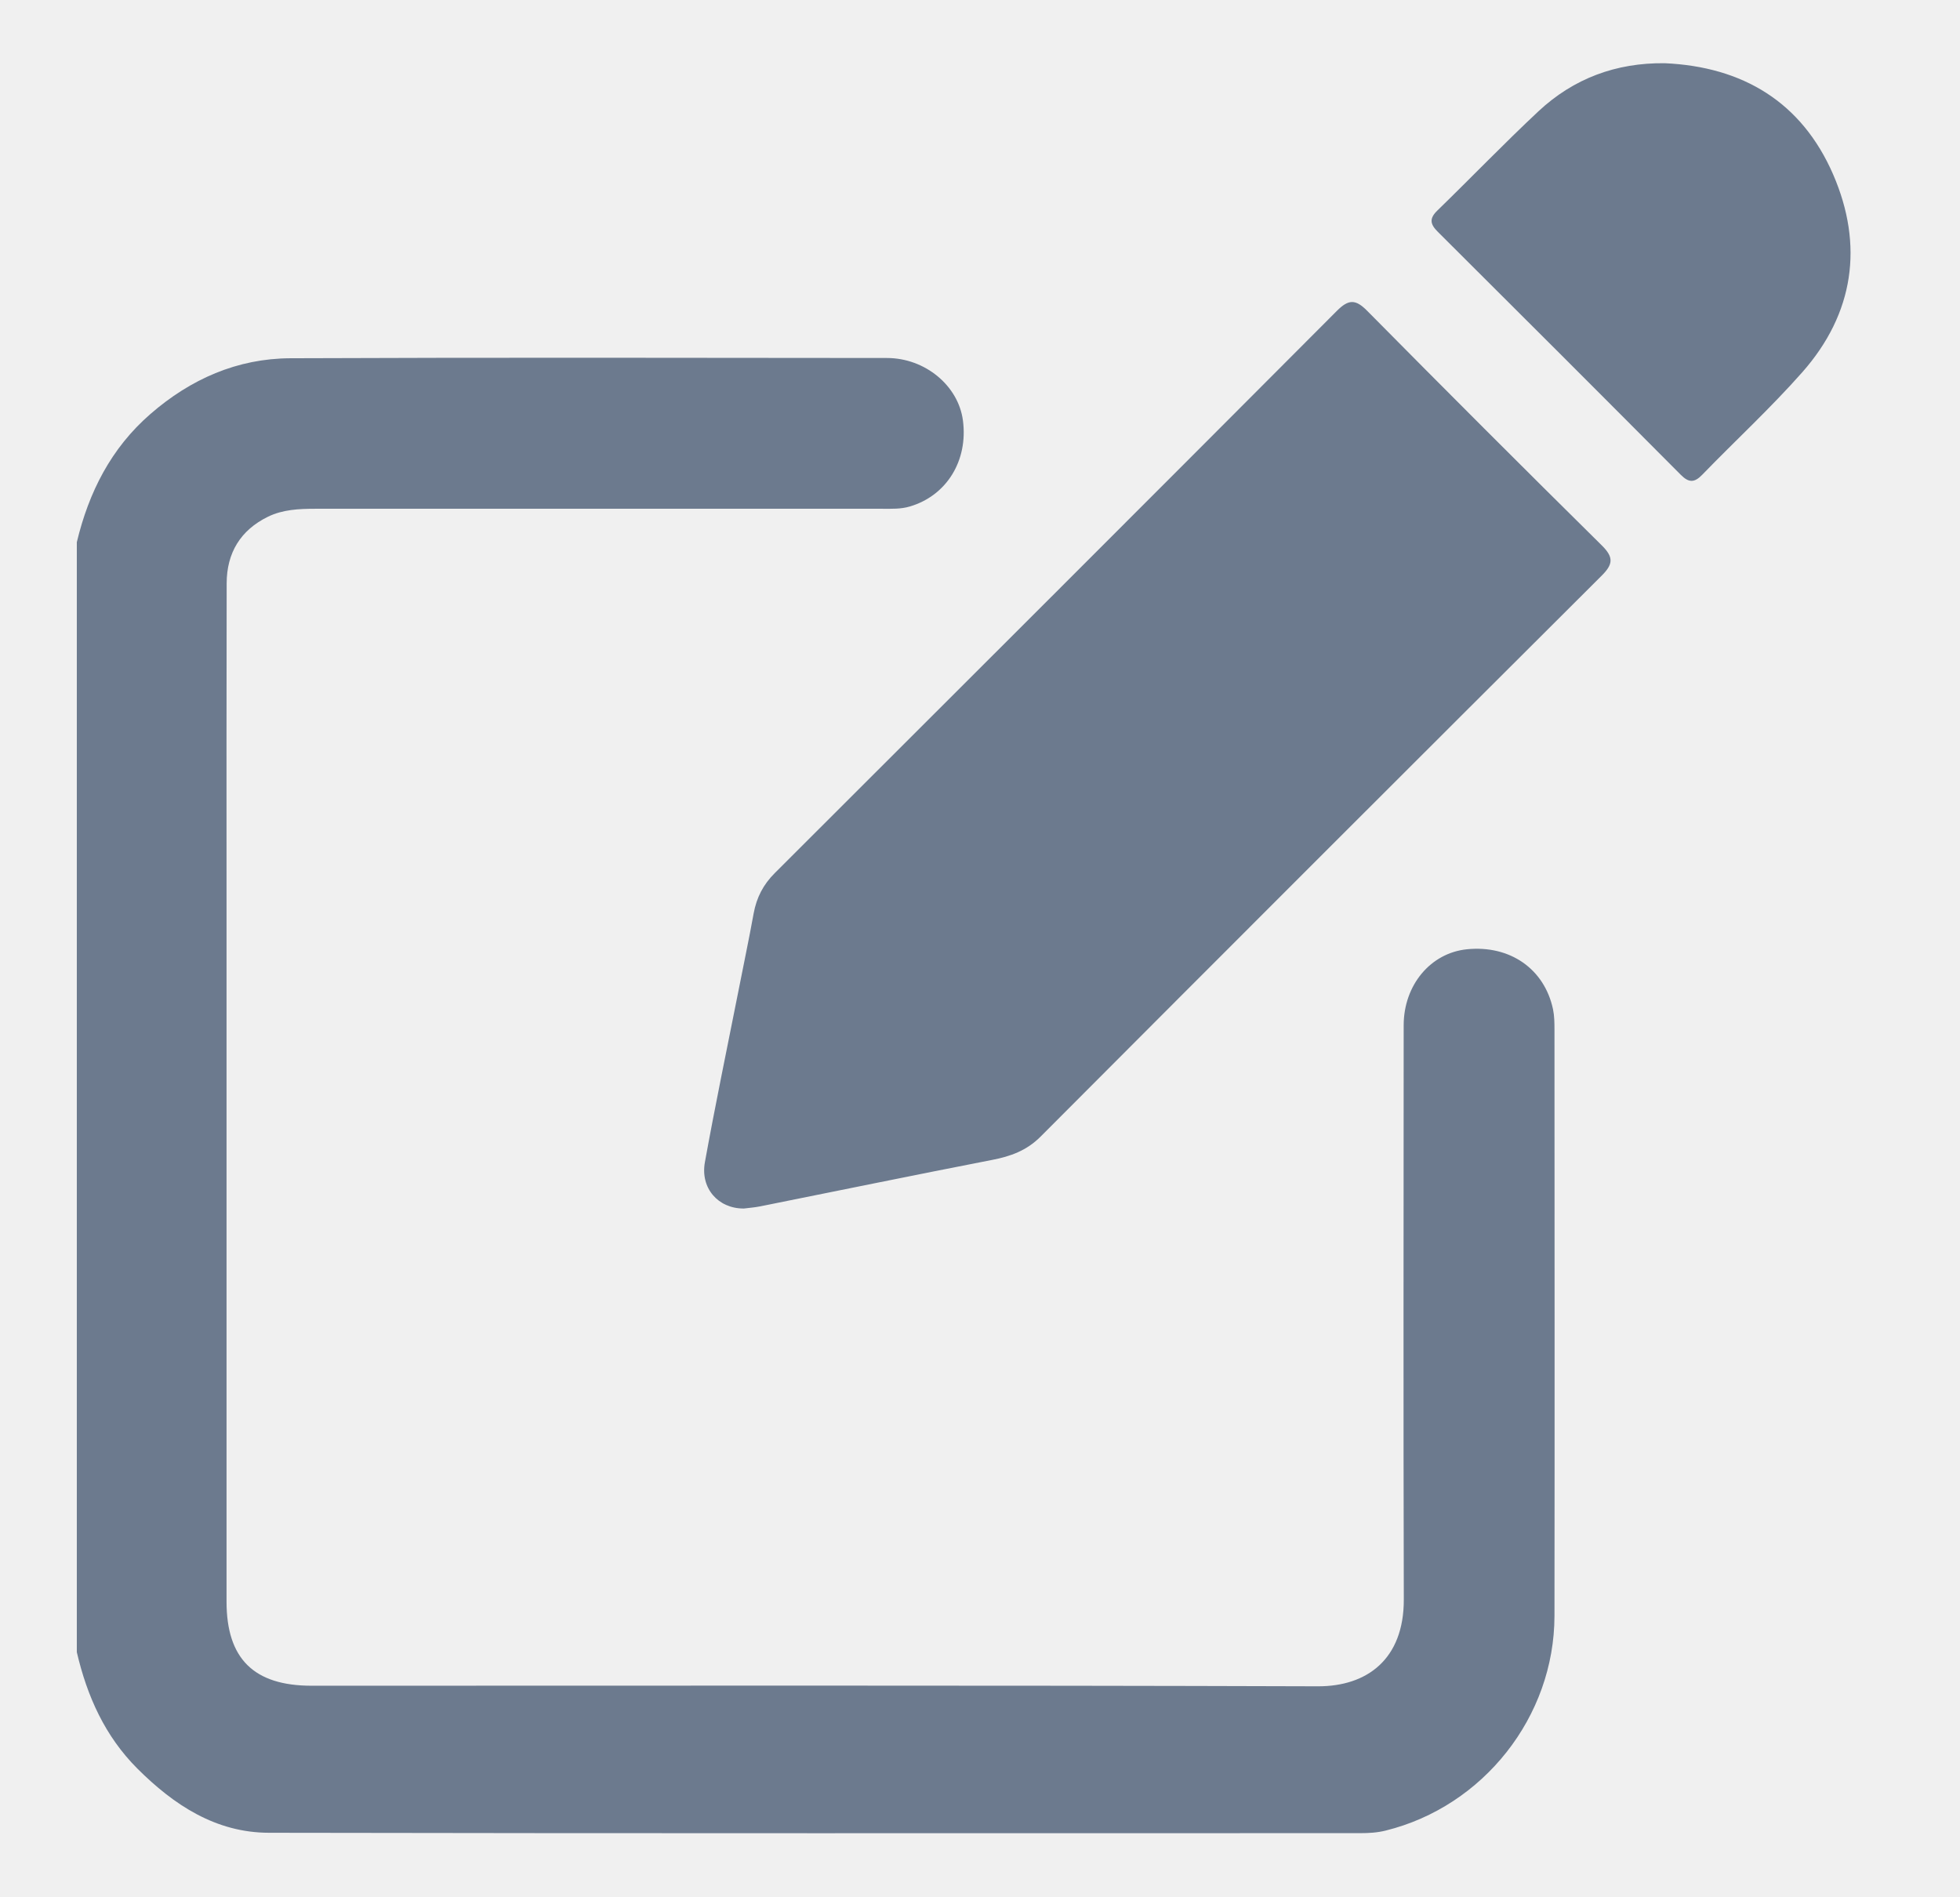
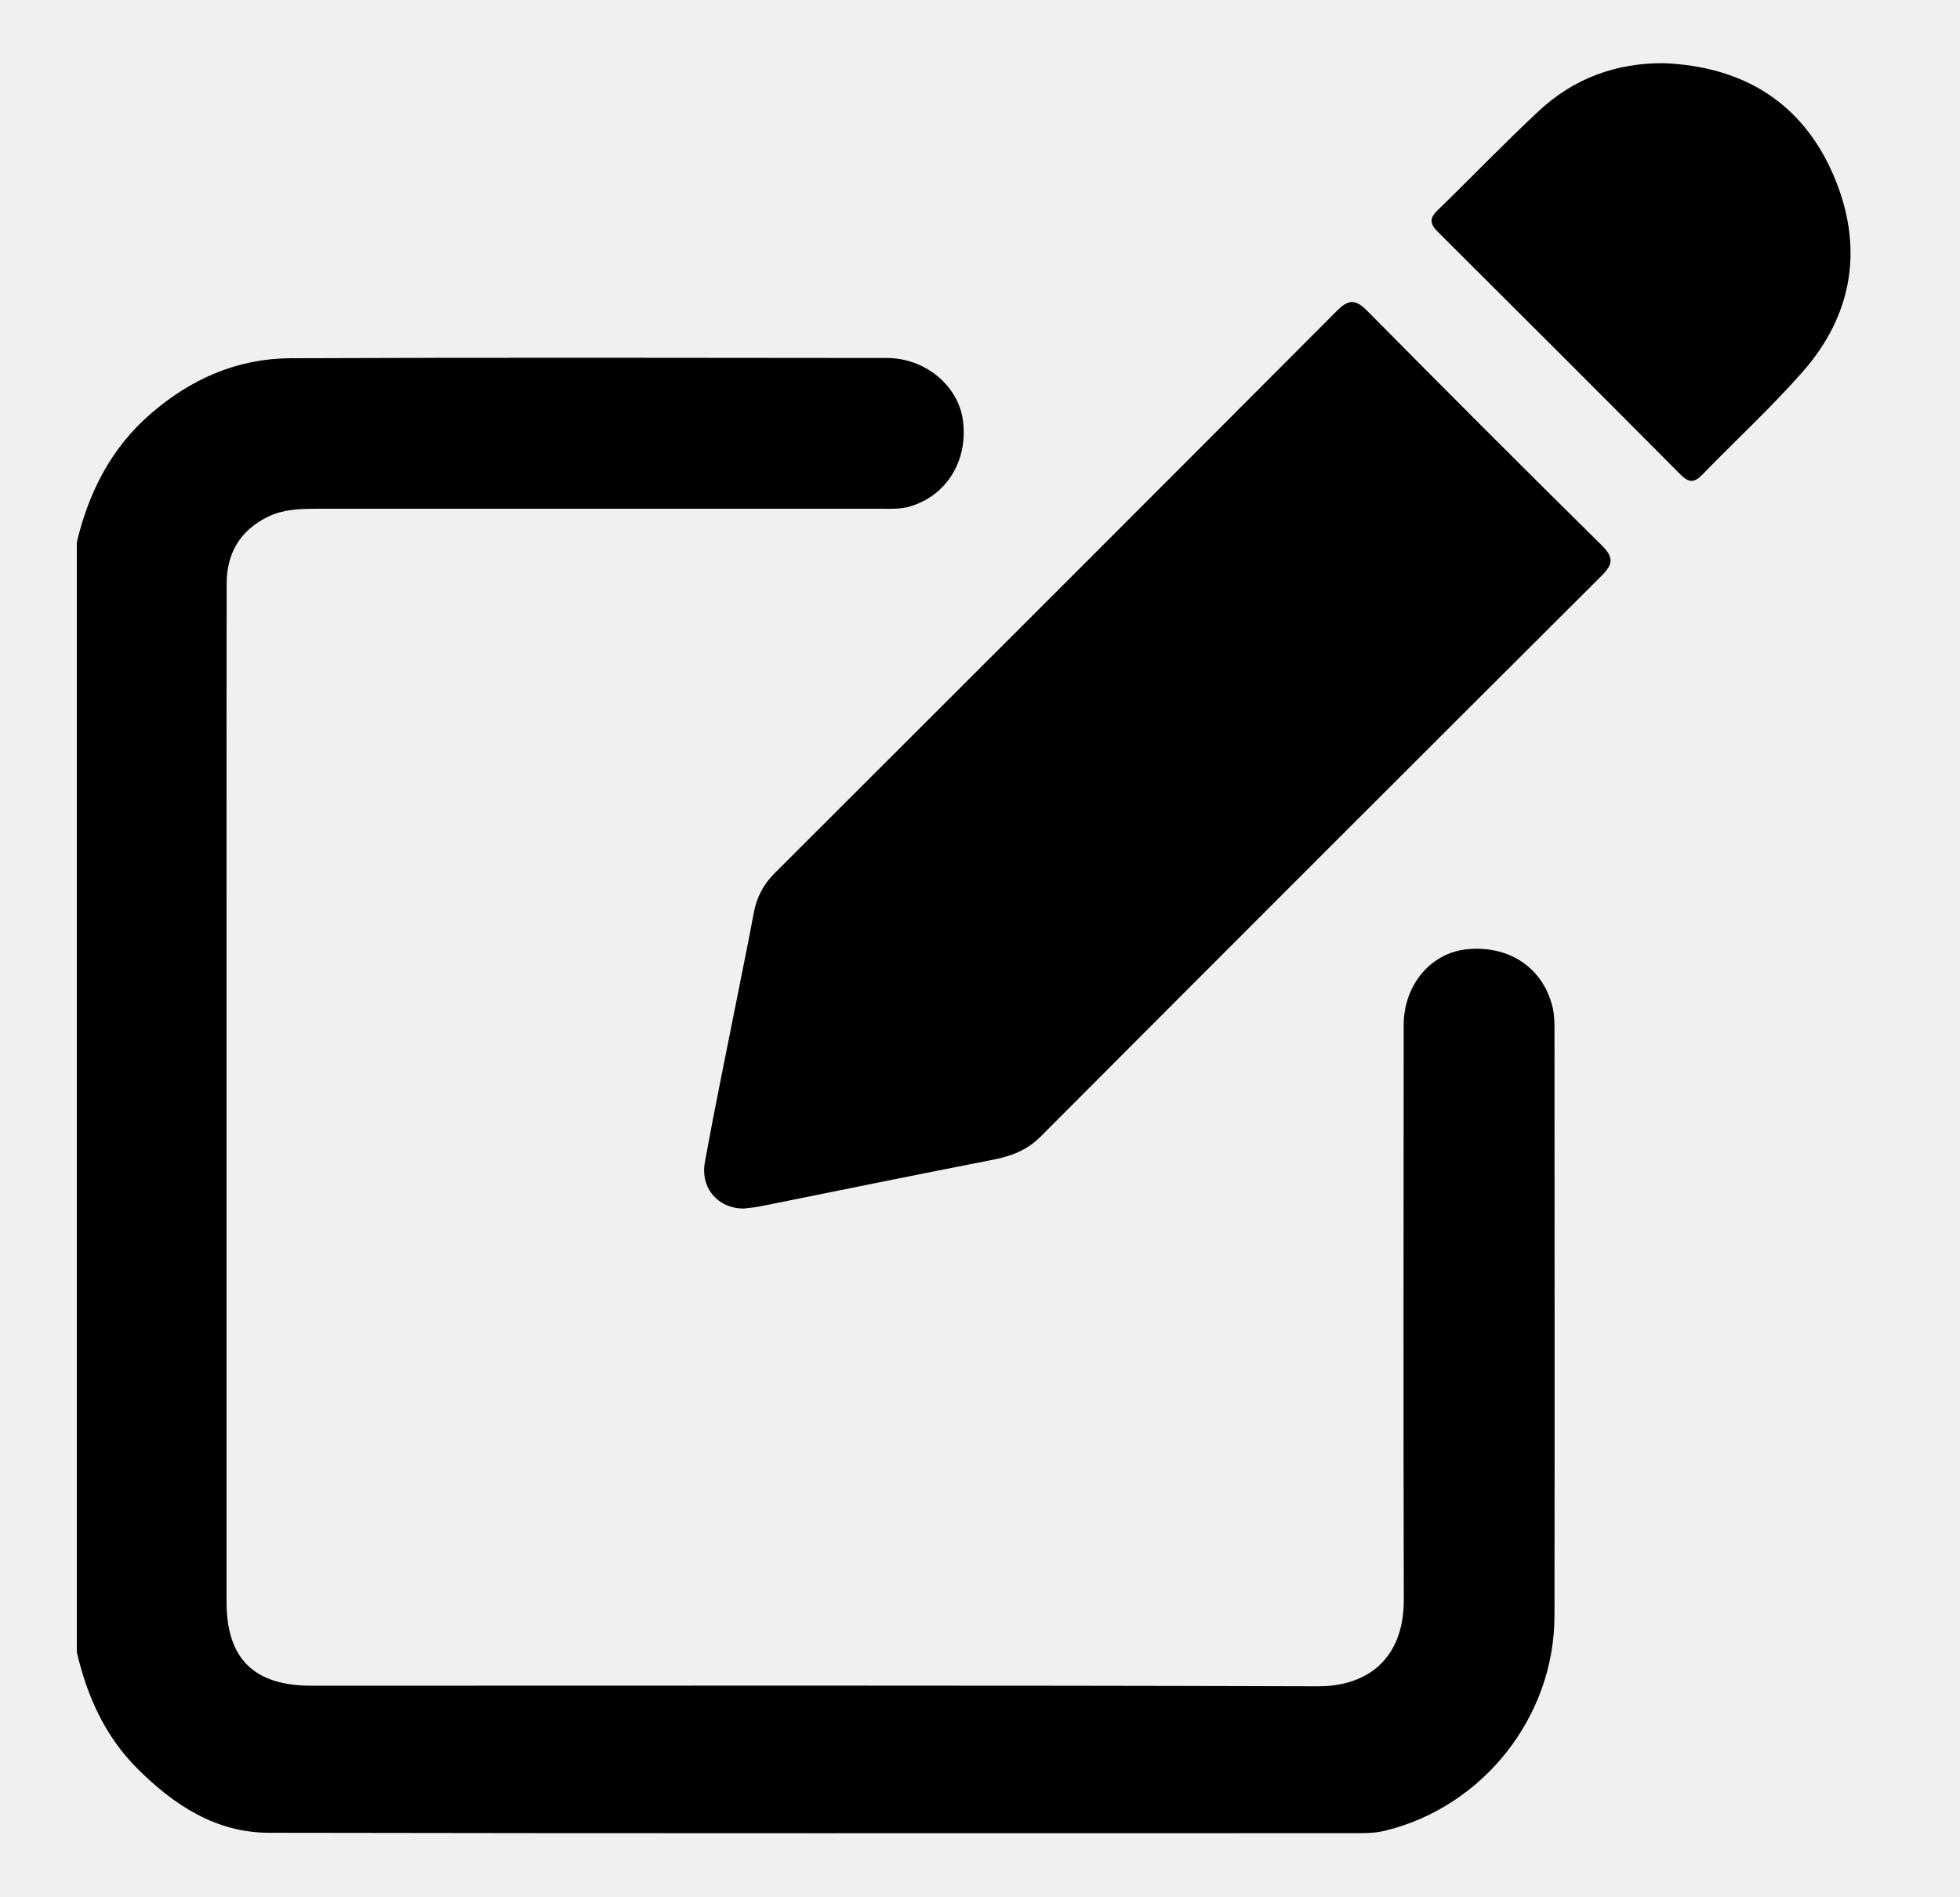
<svg xmlns="http://www.w3.org/2000/svg" width="31" height="30" viewBox="0 0 31 30" fill="none">
  <g clip-path="url(#clip0_1434_54744)">
-     <path d="M1.215 8.577C1.404 7.787 1.756 7.09 2.379 6.549C3.014 5.997 3.751 5.671 4.592 5.667C7.737 5.654 10.882 5.66 14.027 5.663C14.633 5.663 15.158 6.102 15.23 6.651C15.314 7.288 14.971 7.841 14.39 8.012C14.246 8.055 14.101 8.048 13.956 8.048C10.965 8.049 7.976 8.049 4.986 8.048C4.728 8.048 4.471 8.06 4.238 8.174C3.804 8.386 3.586 8.746 3.585 9.227C3.581 10.895 3.583 12.564 3.583 14.232C3.583 17.933 3.583 21.634 3.583 25.335C3.583 26.239 4.015 26.666 4.929 26.666C10.235 26.666 15.54 26.658 20.846 26.675C21.615 26.677 22.206 26.252 22.203 25.3C22.195 22.274 22.2 19.247 22.201 16.22C22.201 15.582 22.627 15.074 23.203 15.016C23.882 14.948 24.427 15.326 24.563 15.965C24.585 16.071 24.586 16.182 24.586 16.291C24.587 19.381 24.59 22.471 24.586 25.562C24.584 27.157 23.461 28.575 21.917 28.957C21.782 28.991 21.648 28.998 21.511 28.998C15.759 28.998 10.007 29.003 4.254 28.992C3.414 28.991 2.75 28.553 2.173 27.977C1.66 27.464 1.377 26.831 1.215 26.135V8.577H1.215Z" fill="#6C7A8E" />
-     <path d="M11.759 19.117C11.358 19.117 11.074 18.795 11.149 18.384C11.311 17.49 11.496 16.599 11.673 15.707C11.755 15.287 11.844 14.869 11.92 14.449C11.966 14.198 12.072 13.992 12.255 13.81C15.221 10.849 18.186 7.886 21.144 4.918C21.329 4.732 21.44 4.73 21.625 4.918C22.855 6.162 24.092 7.4 25.336 8.629C25.528 8.819 25.511 8.929 25.329 9.11C22.367 12.063 19.41 15.019 16.457 17.981C16.237 18.201 15.982 18.293 15.688 18.349C14.465 18.587 13.245 18.838 12.023 19.083C11.934 19.101 11.843 19.107 11.759 19.118V19.117Z" fill="#6C7A8E" />
-     <path d="M26.33 1C27.566 1.055 28.497 1.617 28.993 2.758C29.48 3.88 29.325 4.96 28.505 5.889C28.006 6.454 27.448 6.968 26.922 7.511C26.799 7.638 26.71 7.638 26.584 7.511C25.306 6.226 24.024 4.945 22.74 3.666C22.616 3.543 22.606 3.454 22.735 3.329C23.27 2.809 23.788 2.27 24.333 1.76C24.889 1.241 25.56 0.991 26.33 1Z" fill="#6C7A8E" />
+     <path d="M1.215 8.577C1.404 7.787 1.756 7.09 2.379 6.549C3.014 5.997 3.751 5.671 4.592 5.667C7.737 5.654 10.882 5.66 14.027 5.663C14.633 5.663 15.158 6.102 15.23 6.651C15.314 7.288 14.971 7.841 14.39 8.012C14.246 8.055 14.101 8.048 13.956 8.048C10.965 8.049 7.976 8.049 4.986 8.048C4.728 8.048 4.471 8.06 4.238 8.174C3.804 8.386 3.586 8.746 3.585 9.227C3.581 10.895 3.583 12.564 3.583 14.232C3.583 17.933 3.583 21.634 3.583 25.335C3.583 26.239 4.015 26.666 4.929 26.666C10.235 26.666 15.54 26.658 20.846 26.675C21.615 26.677 22.206 26.252 22.203 25.3C22.195 22.274 22.2 19.247 22.201 16.22C22.201 15.582 22.627 15.074 23.203 15.016C23.882 14.948 24.427 15.326 24.563 15.965C24.585 16.071 24.586 16.182 24.586 16.291C24.587 19.381 24.59 22.471 24.586 25.562C24.584 27.157 23.461 28.575 21.917 28.957C21.782 28.991 21.648 28.998 21.511 28.998C15.759 28.998 10.007 29.003 4.254 28.992C3.414 28.991 2.75 28.553 2.173 27.977C1.66 27.464 1.377 26.831 1.215 26.135V8.577H1.215Z" fill="currentColor" />
+     <path d="M11.759 19.117C11.358 19.117 11.074 18.795 11.149 18.384C11.311 17.49 11.496 16.599 11.673 15.707C11.755 15.287 11.844 14.869 11.92 14.449C11.966 14.198 12.072 13.992 12.255 13.81C15.221 10.849 18.186 7.886 21.144 4.918C21.329 4.732 21.44 4.73 21.625 4.918C22.855 6.162 24.092 7.4 25.336 8.629C25.528 8.819 25.511 8.929 25.329 9.11C22.367 12.063 19.41 15.019 16.457 17.981C16.237 18.201 15.982 18.293 15.688 18.349C14.465 18.587 13.245 18.838 12.023 19.083C11.934 19.101 11.843 19.107 11.759 19.118V19.117Z" fill="currentColor" />
+     <path d="M26.33 1C27.566 1.055 28.497 1.617 28.993 2.758C29.48 3.88 29.325 4.96 28.505 5.889C28.006 6.454 27.448 6.968 26.922 7.511C26.799 7.638 26.71 7.638 26.584 7.511C25.306 6.226 24.024 4.945 22.74 3.666C22.616 3.543 22.606 3.454 22.735 3.329C23.27 2.809 23.788 2.27 24.333 1.76C24.889 1.241 25.56 0.991 26.33 1Z" fill="currentColor" />
  </g>
  <defs>
    <clipPath id="clip0_1434_54744">
      <rect width="28.055" height="28" fill="white" transform="translate(1.21484 1)" />
    </clipPath>
  </defs>
</svg>
